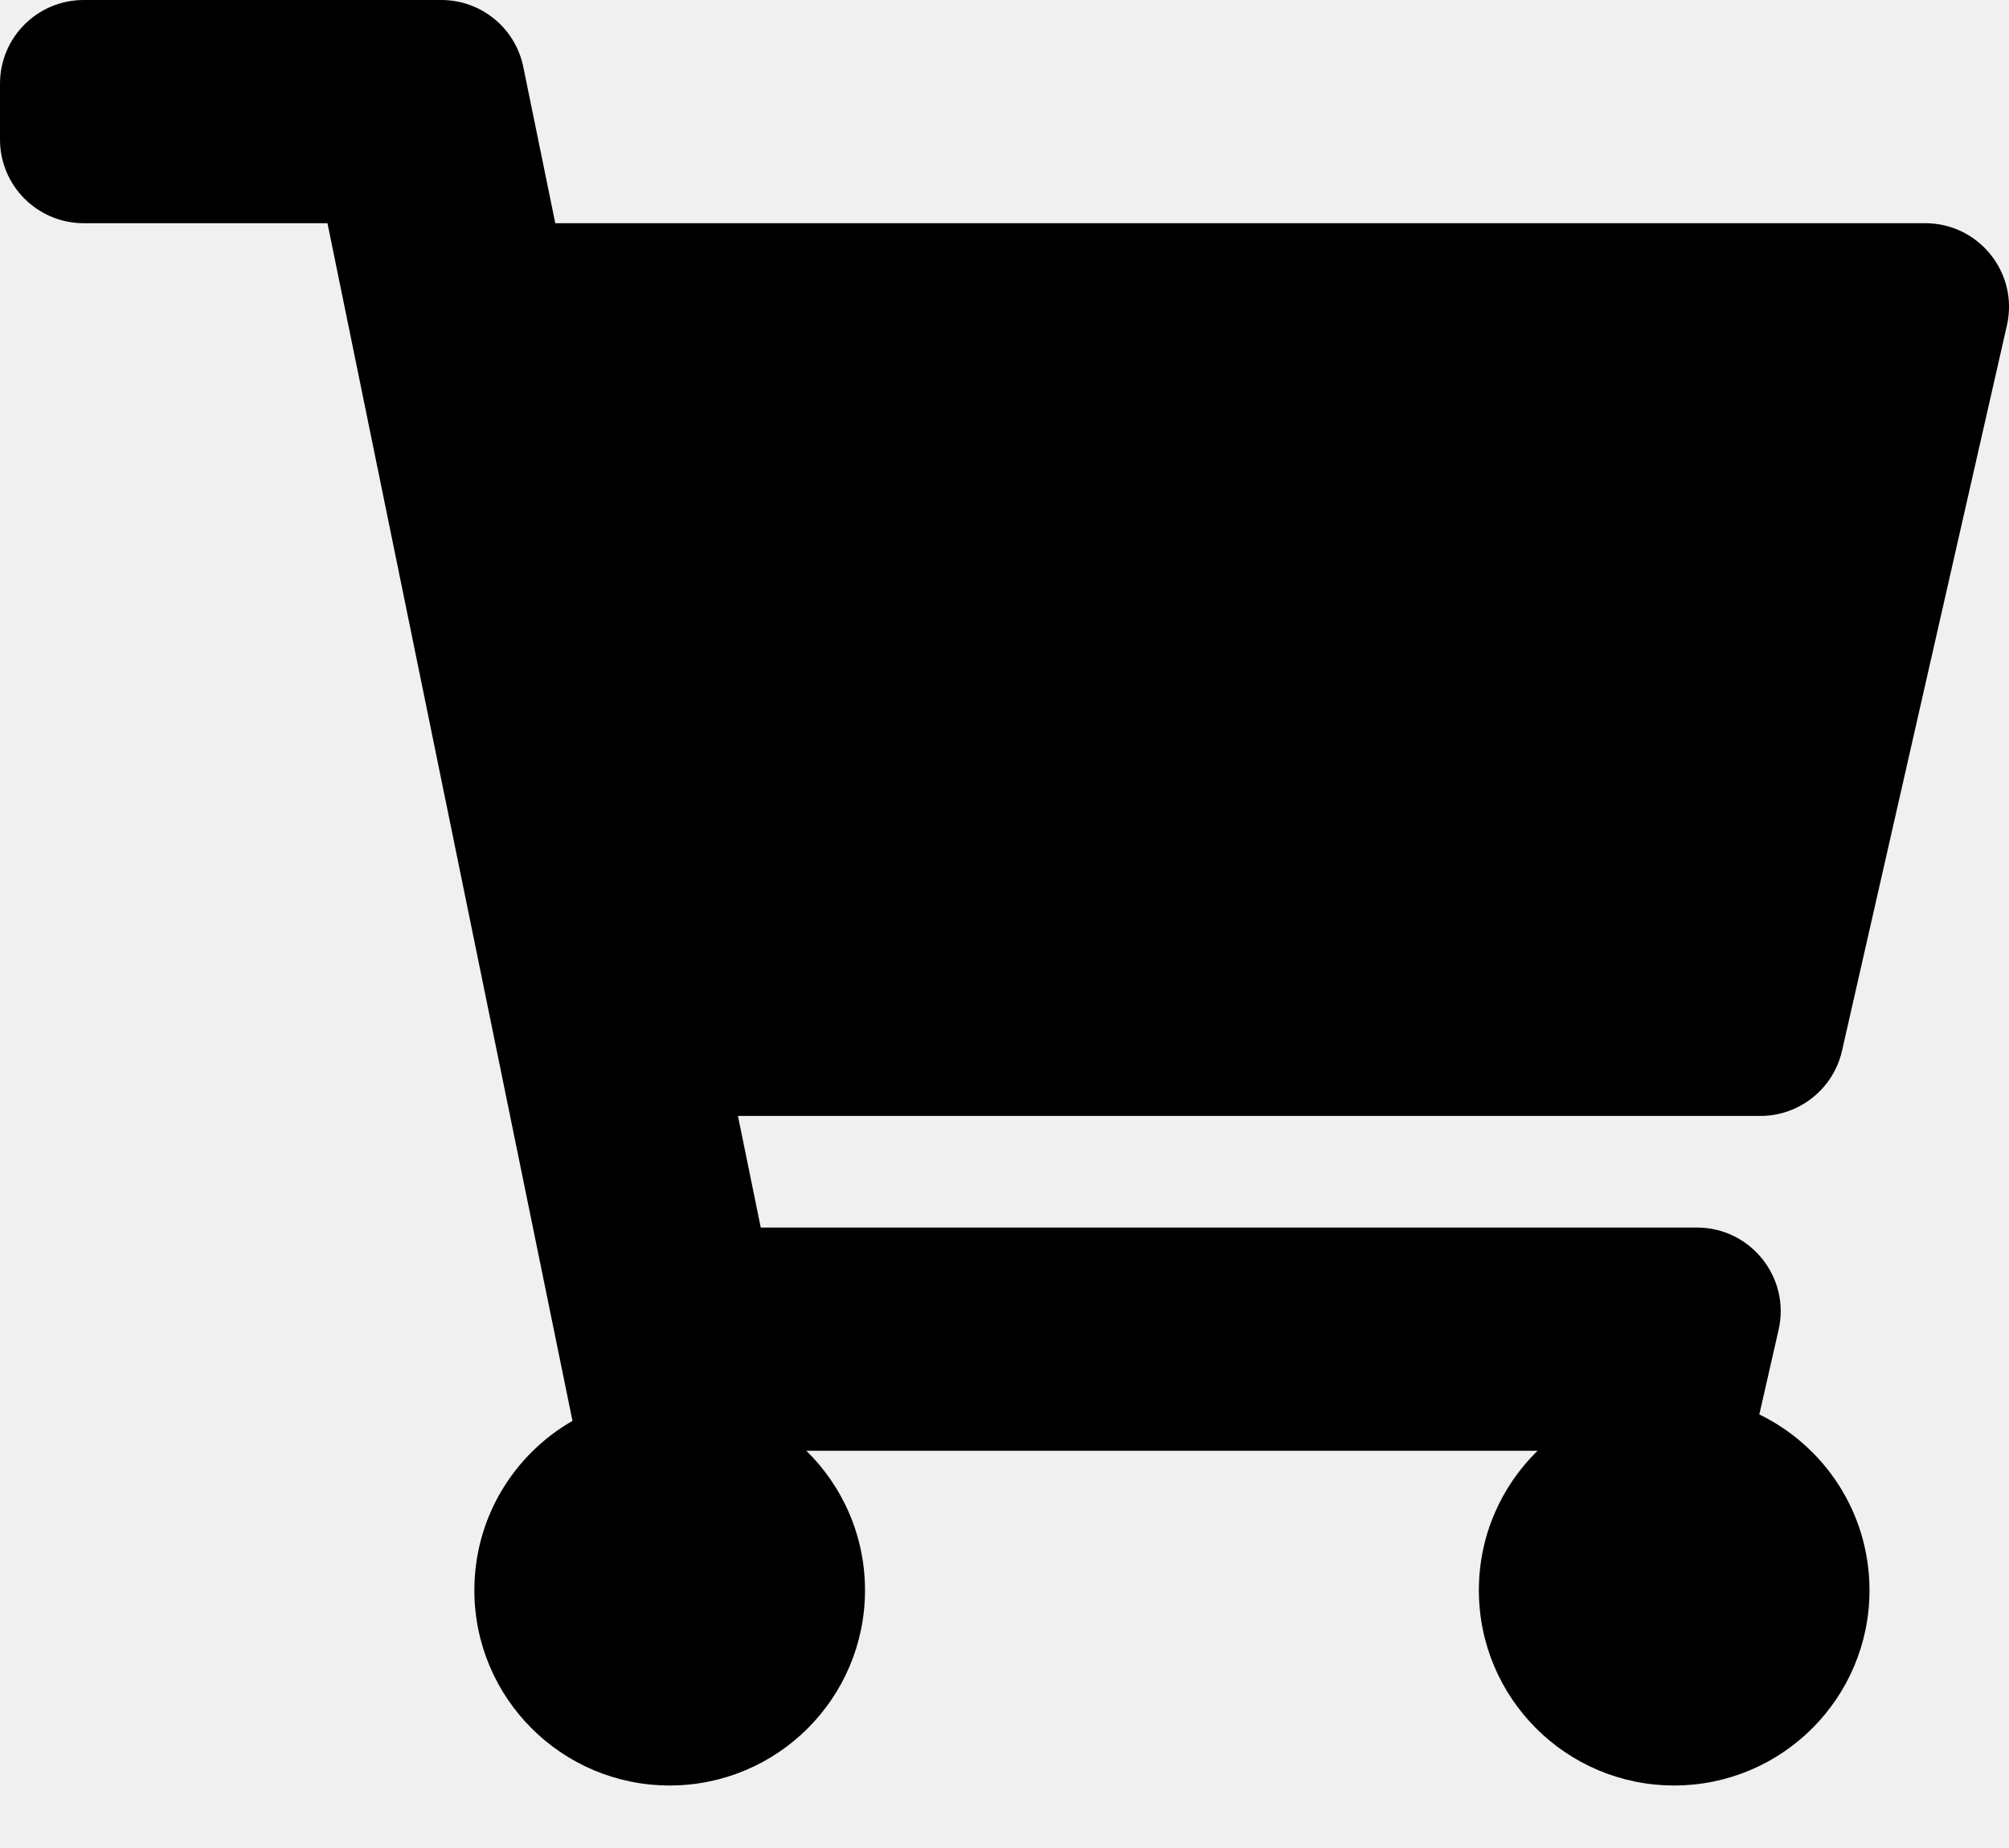
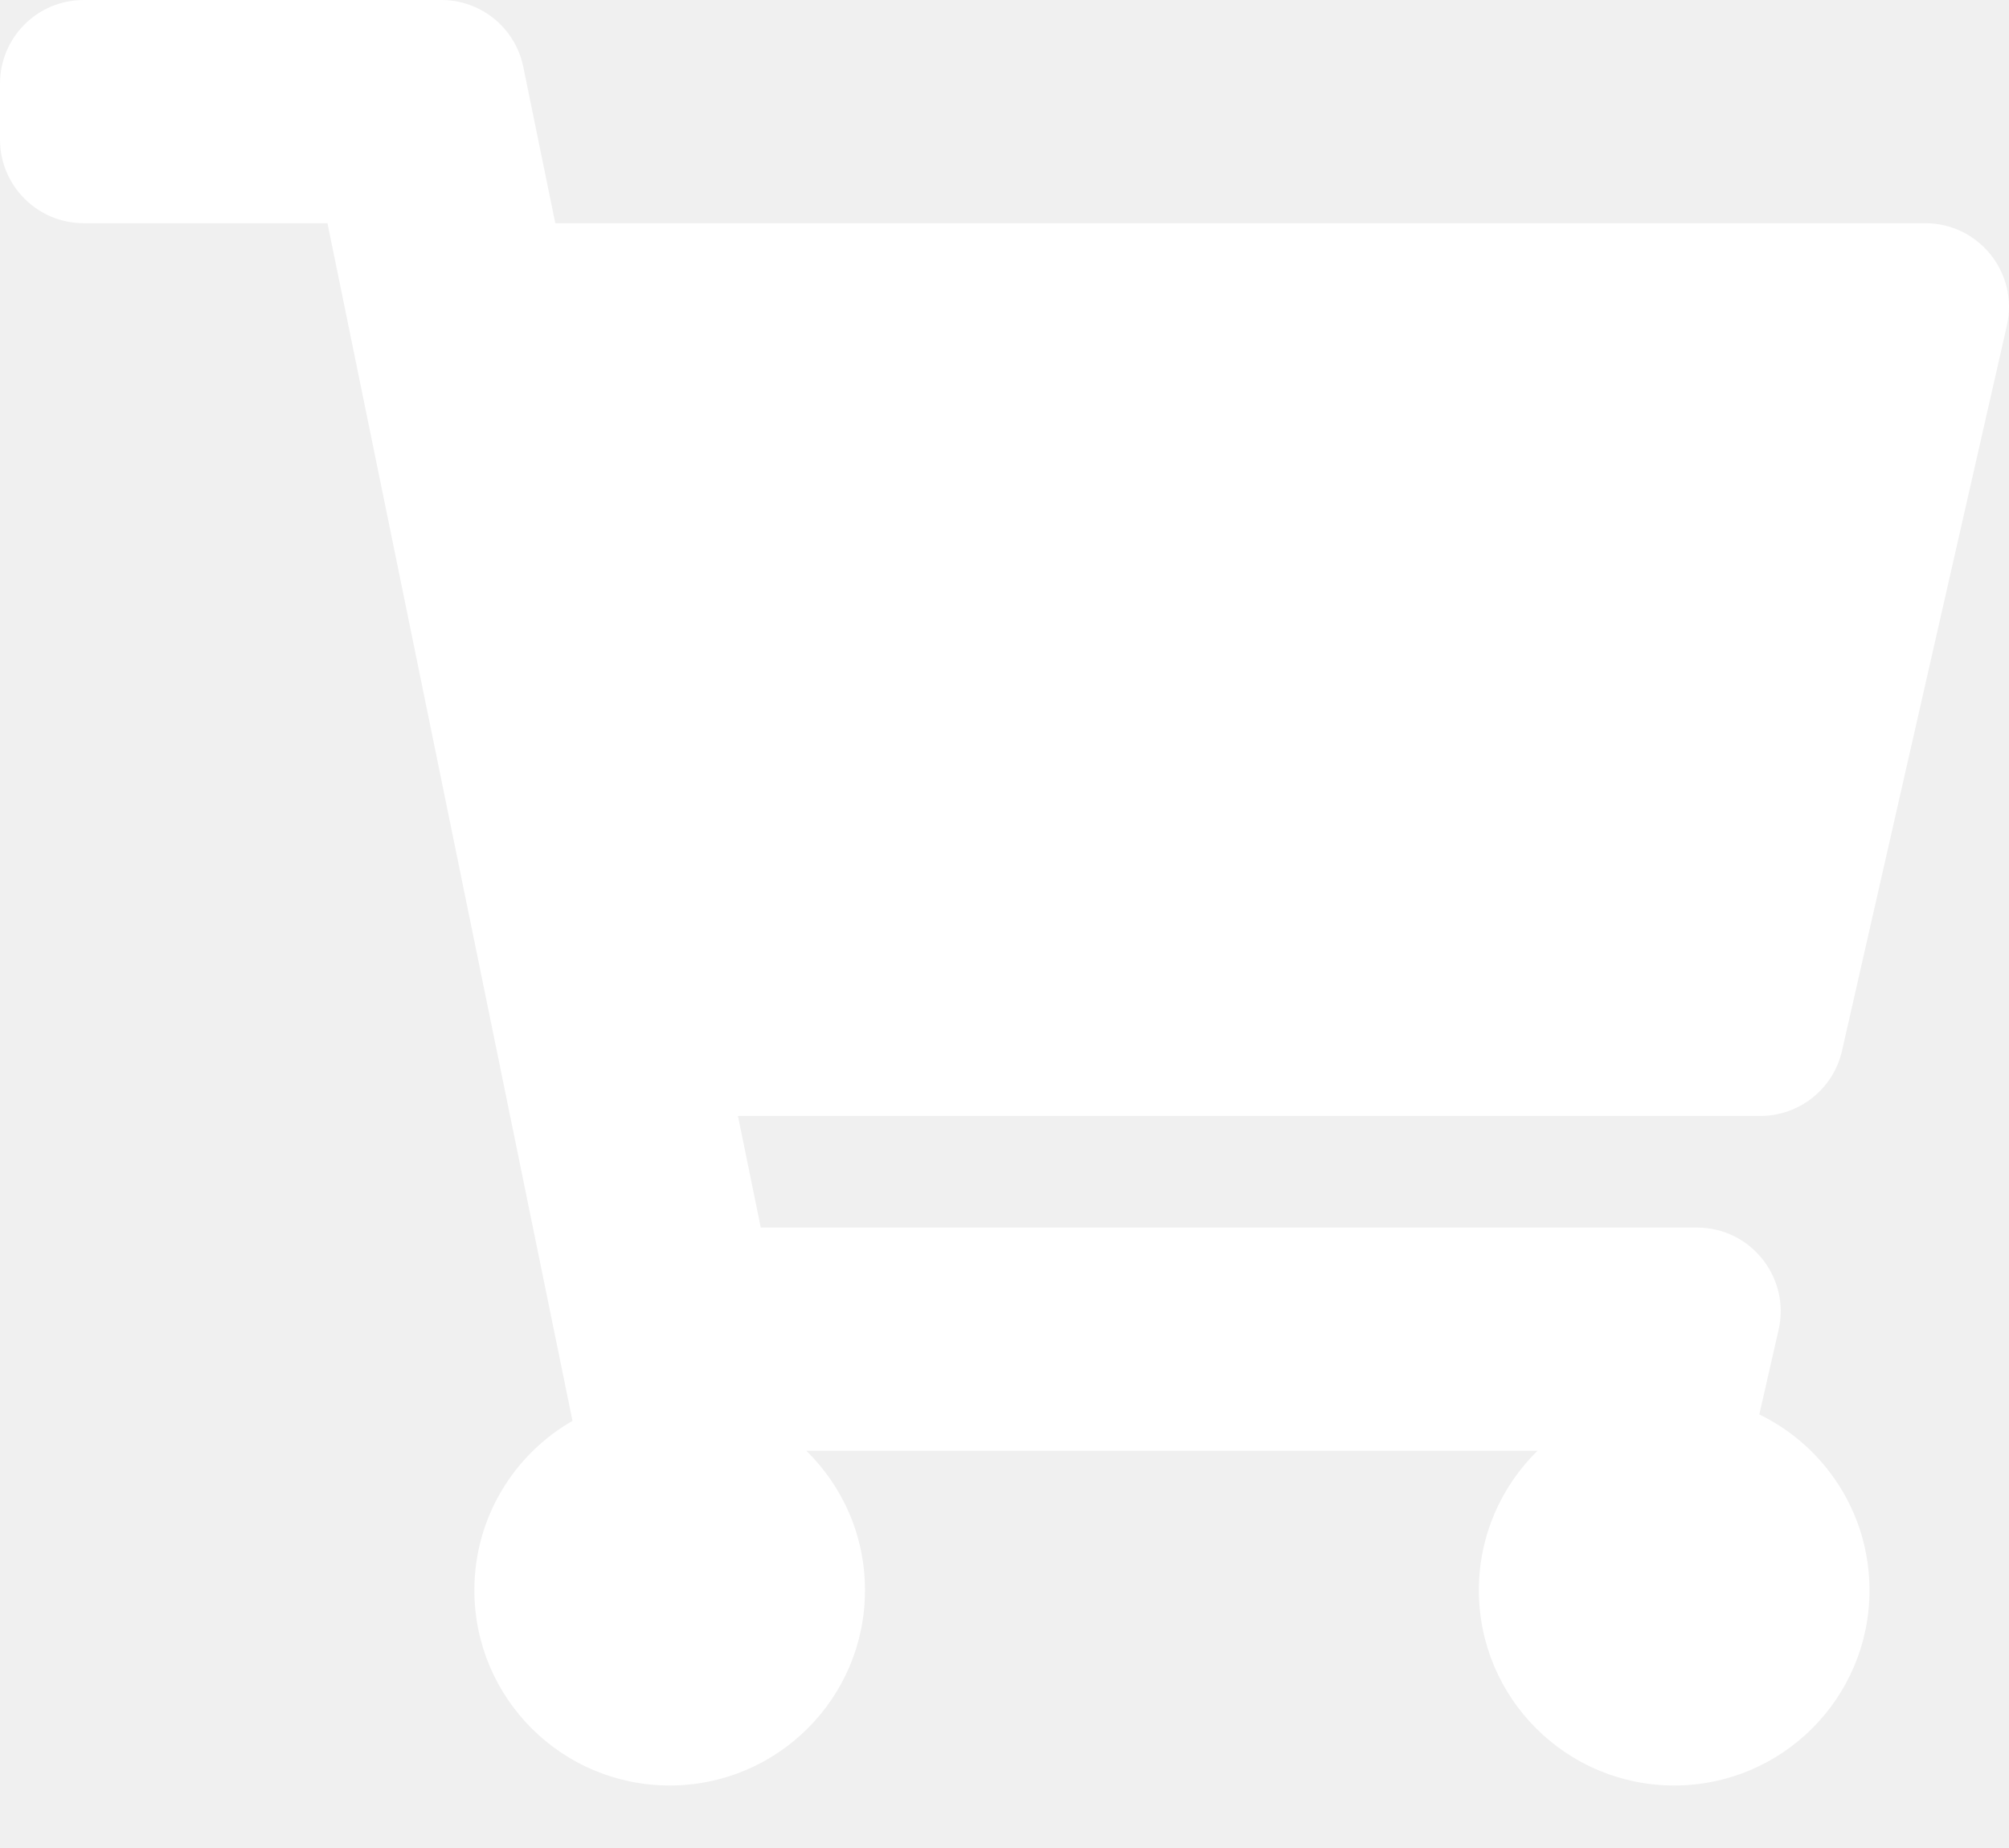
<svg xmlns="http://www.w3.org/2000/svg" width="25" height="23" viewBox="0 0 25 23" fill="none">
-   <path d="M22.922 13.078L24.974 4.05C25.122 3.398 24.626 2.778 23.958 2.778H6.91L6.512 0.833C6.413 0.348 5.987 0 5.492 0H1.042C0.466 0 0 0.466 0 1.042V1.736C0 2.311 0.466 2.778 1.042 2.778H4.075L7.124 17.684C6.394 18.103 5.903 18.89 5.903 19.792C5.903 21.134 6.991 22.222 8.333 22.222C9.676 22.222 10.764 21.134 10.764 19.792C10.764 19.111 10.484 18.497 10.034 18.056H19.133C18.683 18.497 18.403 19.111 18.403 19.792C18.403 21.134 19.491 22.222 20.833 22.222C22.176 22.222 23.264 21.134 23.264 19.792C23.264 18.829 22.704 17.998 21.893 17.604L22.133 16.55C22.281 15.899 21.785 15.278 21.117 15.278H9.467L9.183 13.889H21.906C22.392 13.889 22.814 13.552 22.922 13.078Z" fill="black" />
+   <path d="M22.922 13.078L24.974 4.05C25.122 3.398 24.626 2.778 23.958 2.778H6.91L6.512 0.833C6.413 0.348 5.987 0 5.492 0H1.042C0.466 0 0 0.466 0 1.042V1.736C0 2.311 0.466 2.778 1.042 2.778H4.075L7.124 17.684C6.394 18.103 5.903 18.89 5.903 19.792C5.903 21.134 6.991 22.222 8.333 22.222C9.676 22.222 10.764 21.134 10.764 19.792C10.764 19.111 10.484 18.497 10.034 18.056H19.133C18.683 18.497 18.403 19.111 18.403 19.792C18.403 21.134 19.491 22.222 20.833 22.222C22.176 22.222 23.264 21.134 23.264 19.792C23.264 18.829 22.704 17.998 21.893 17.604L22.133 16.55C22.281 15.899 21.785 15.278 21.117 15.278H9.467L9.183 13.889H21.906C22.392 13.889 22.814 13.552 22.922 13.078Z" fill="white" />
</svg>
